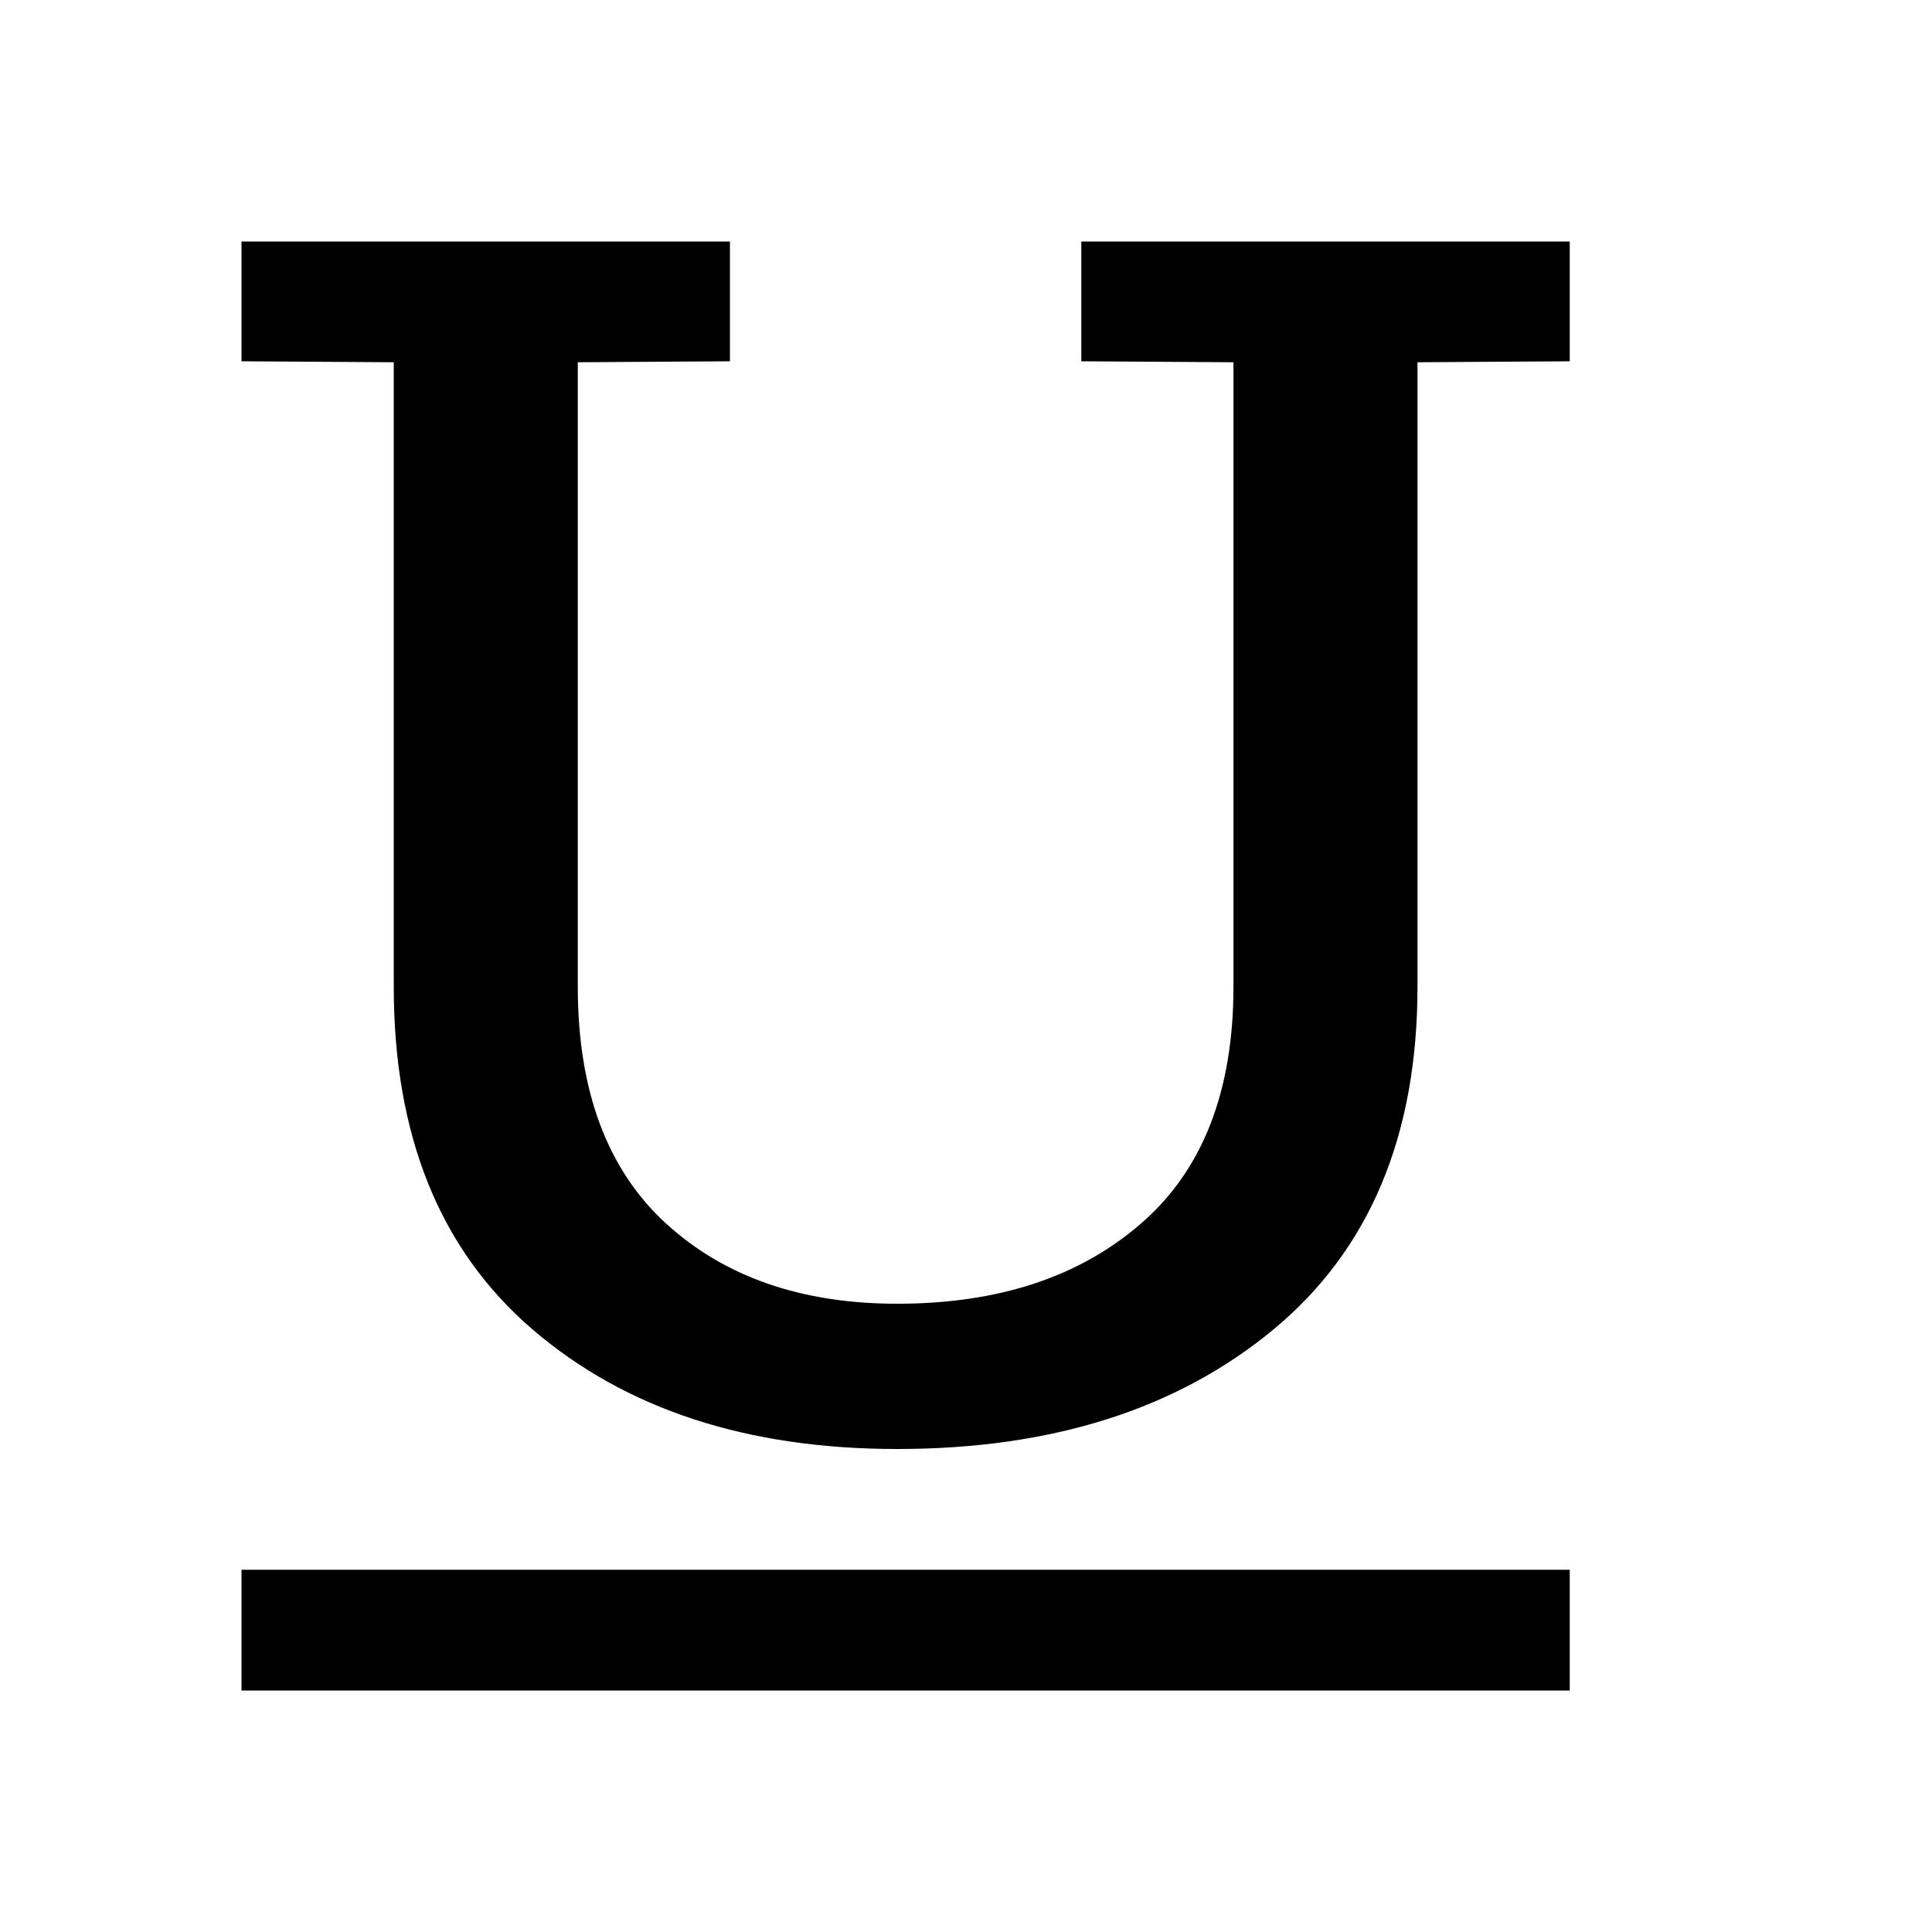
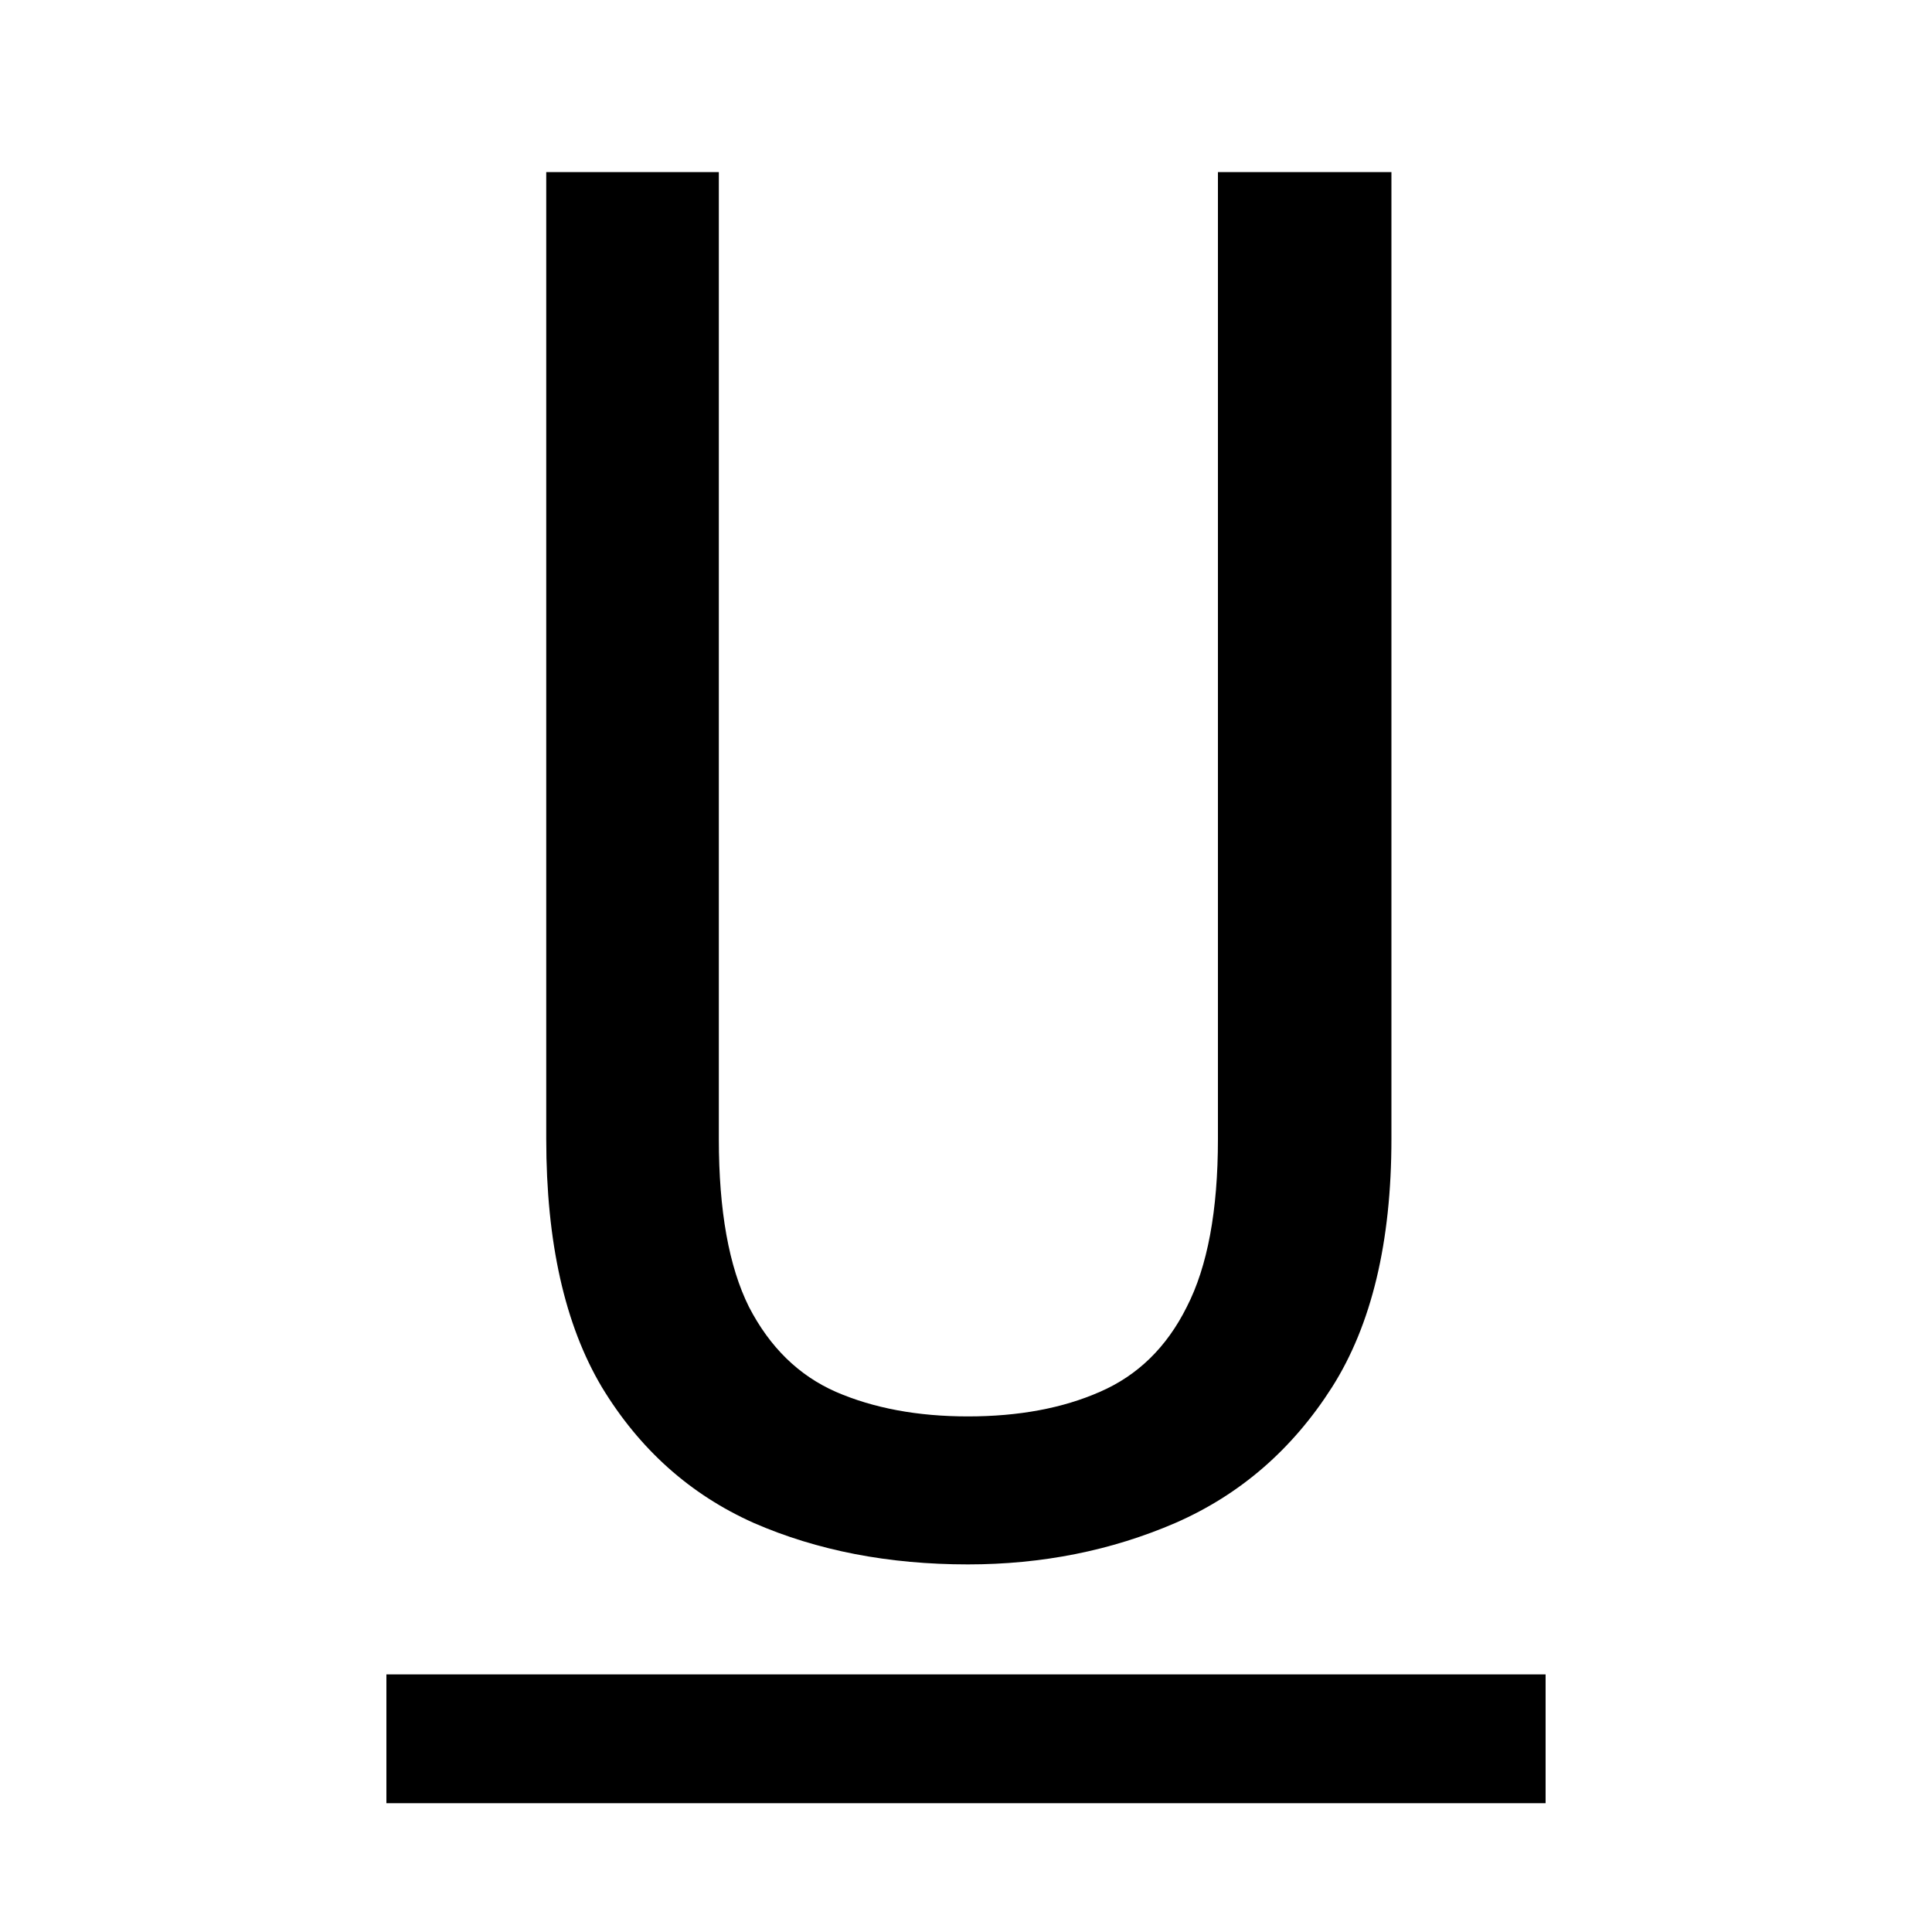
- <svg xmlns="http://www.w3.org/2000/svg" width="16" height="16">
-   <path d="M6.045 2v.992L4.785 3v5.172c0 .859.243 1.512.727 1.957s1.124.668 1.918.668c.836 0 1.509-.221 2.019-.664.511-.442.766-1.096.766-1.961V3l-1.26-.008V2H13v.992L11.739 3v5.172c0 1.234-.398 2.181-1.195 2.84-.797.659-1.835.988-3.114.988-1.242 0-2.248-.329-3.017-.988-.769-.659-1.152-1.605-1.152-2.84V3L2 2.992V2h4.045zM2 13h11v1H2z" />
+ <svg xmlns="http://www.w3.org/2000/svg" width="15" height="15" viewBox="0 0 15 15" fill="none">
+   <path d="M10.803 1.336H9.456V8.843C9.456 9.4 9.375 9.834 9.214 10.147C9.058 10.46 8.833 10.679 8.54 10.806C8.252 10.933 7.91 10.997 7.515 10.997C7.124 10.997 6.782 10.933 6.489 10.806C6.201 10.679 5.977 10.46 5.815 10.147C5.659 9.834 5.581 9.4 5.581 8.843V1.336H4.241V8.843C4.241 9.644 4.385 10.286 4.673 10.77C4.966 11.253 5.359 11.604 5.852 11.824C6.345 12.039 6.899 12.146 7.515 12.146C8.091 12.146 8.628 12.039 9.126 11.824C9.629 11.604 10.034 11.253 10.342 10.77C10.649 10.286 10.803 9.644 10.803 8.843V1.336Z" fill="black" />
+   <path d="M3 14H12V13H3V14Z" fill="black" />
</svg>
